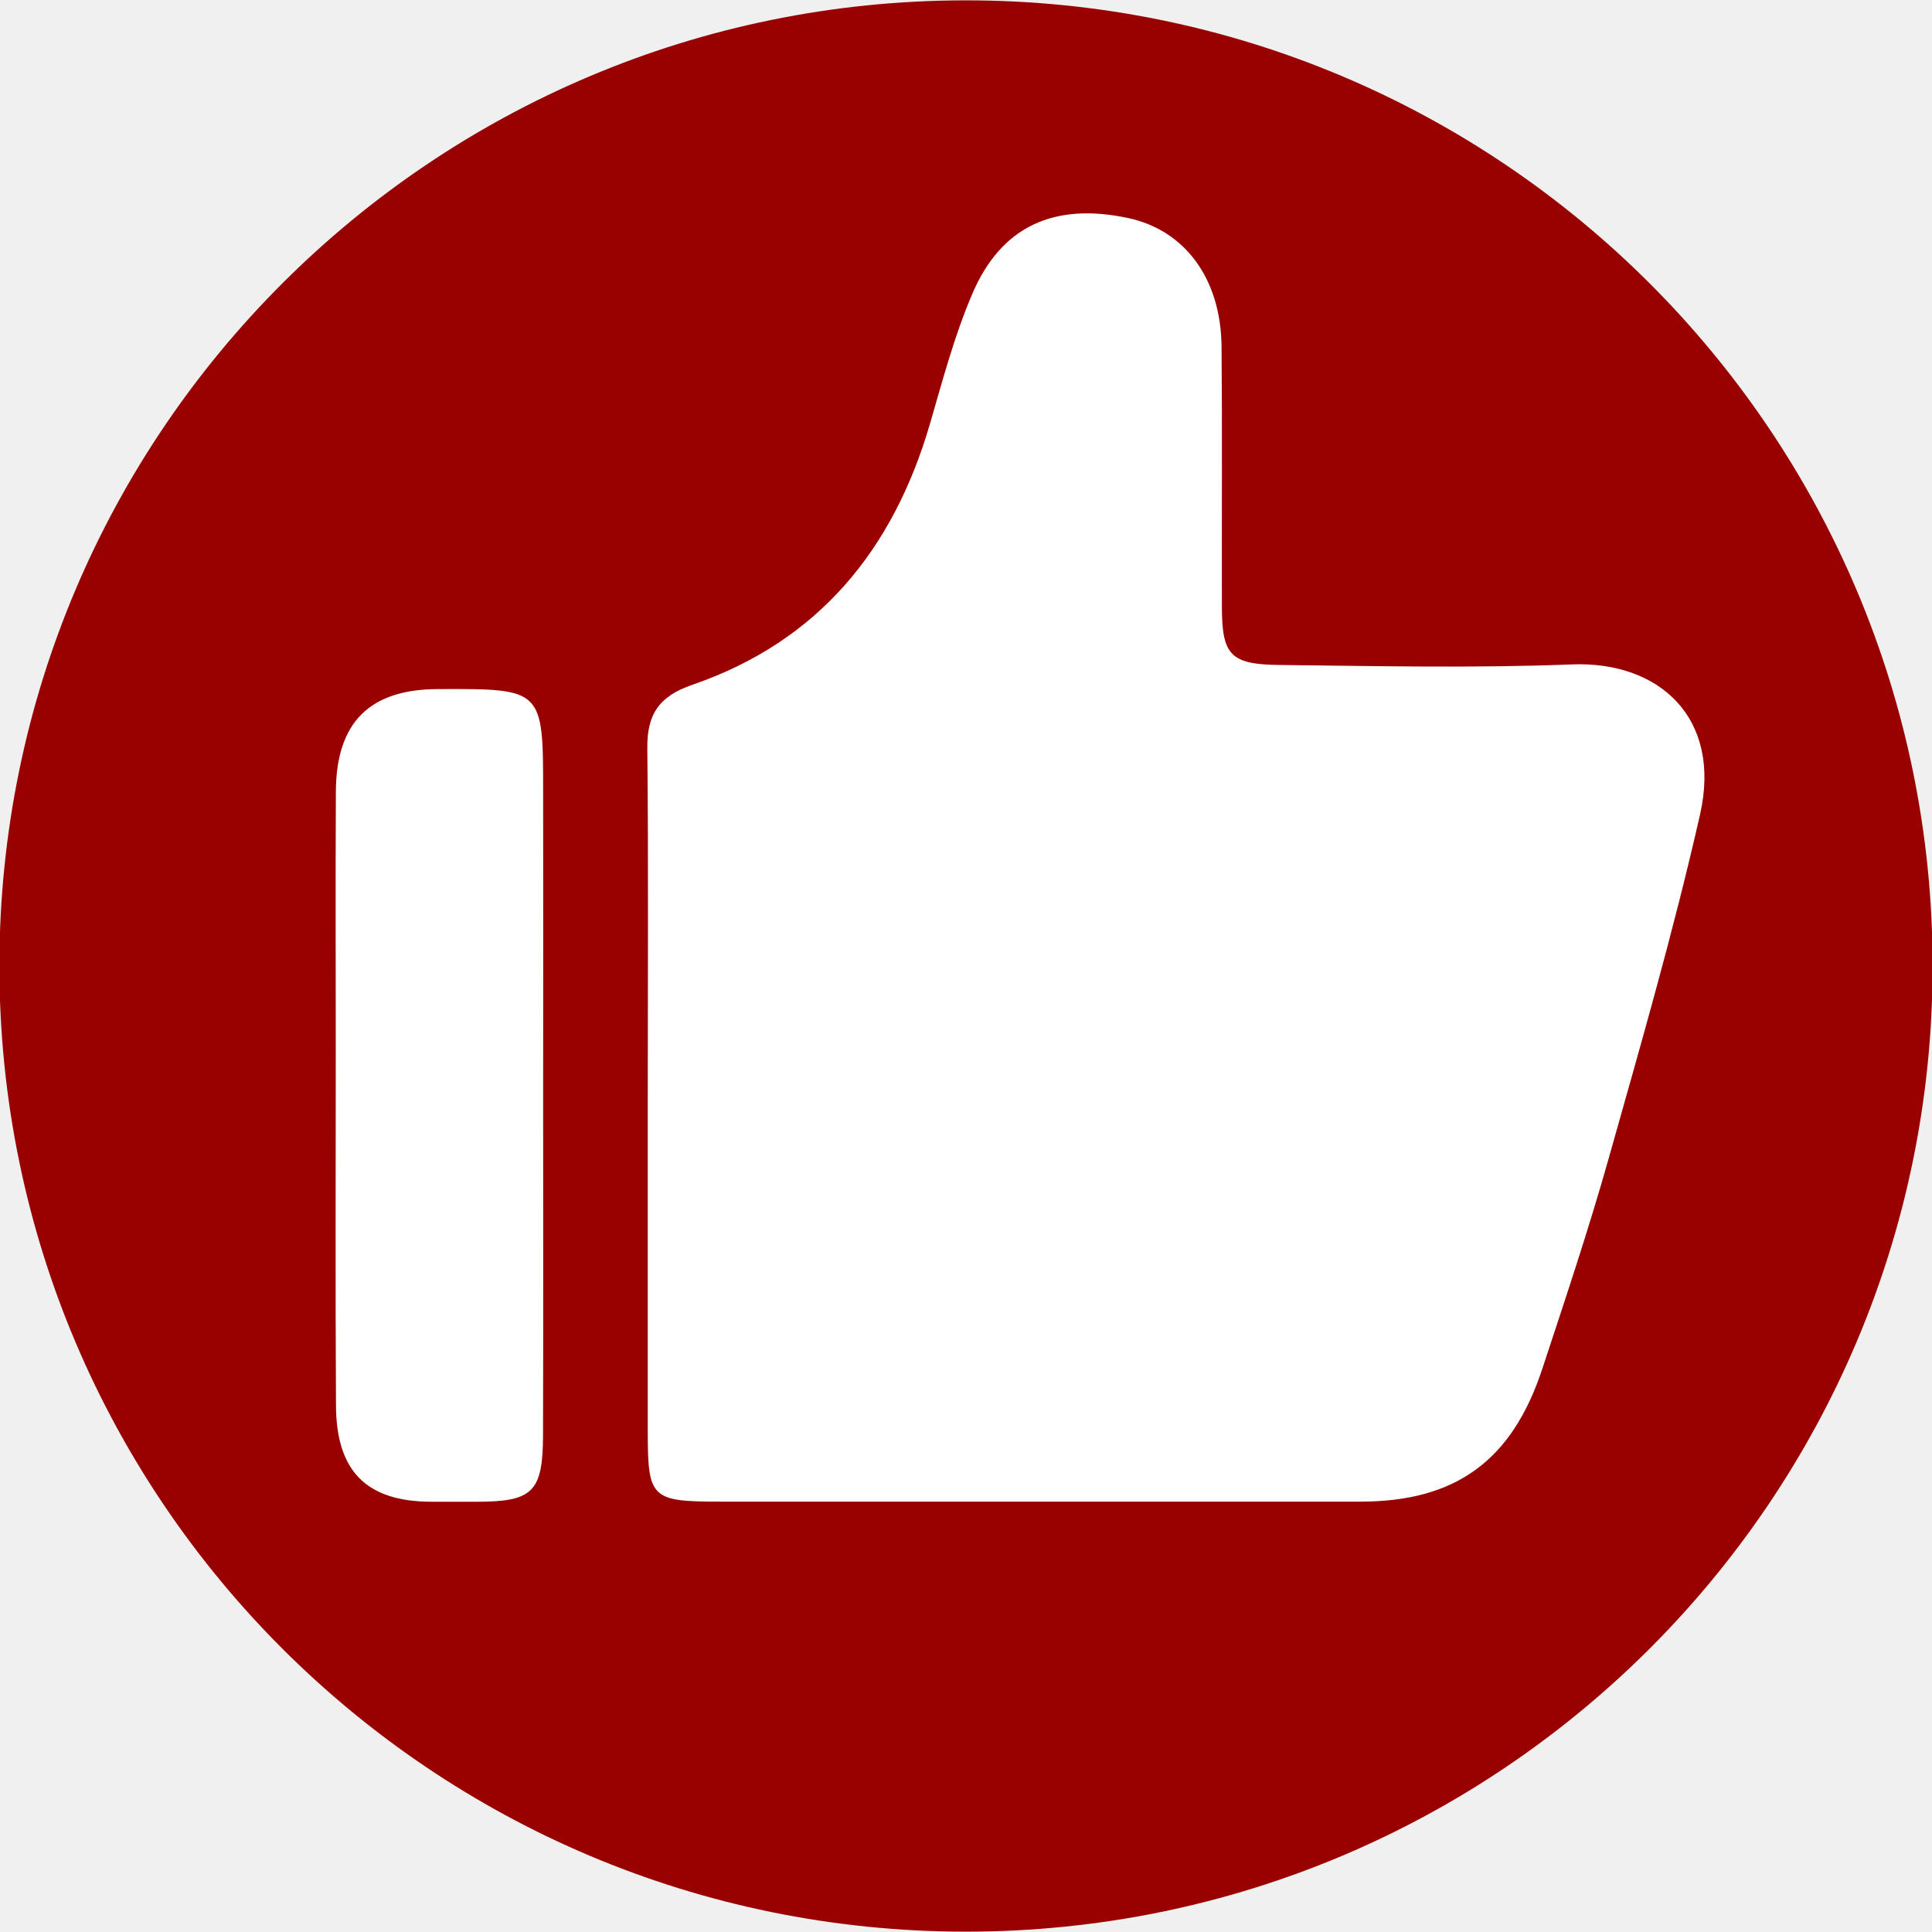
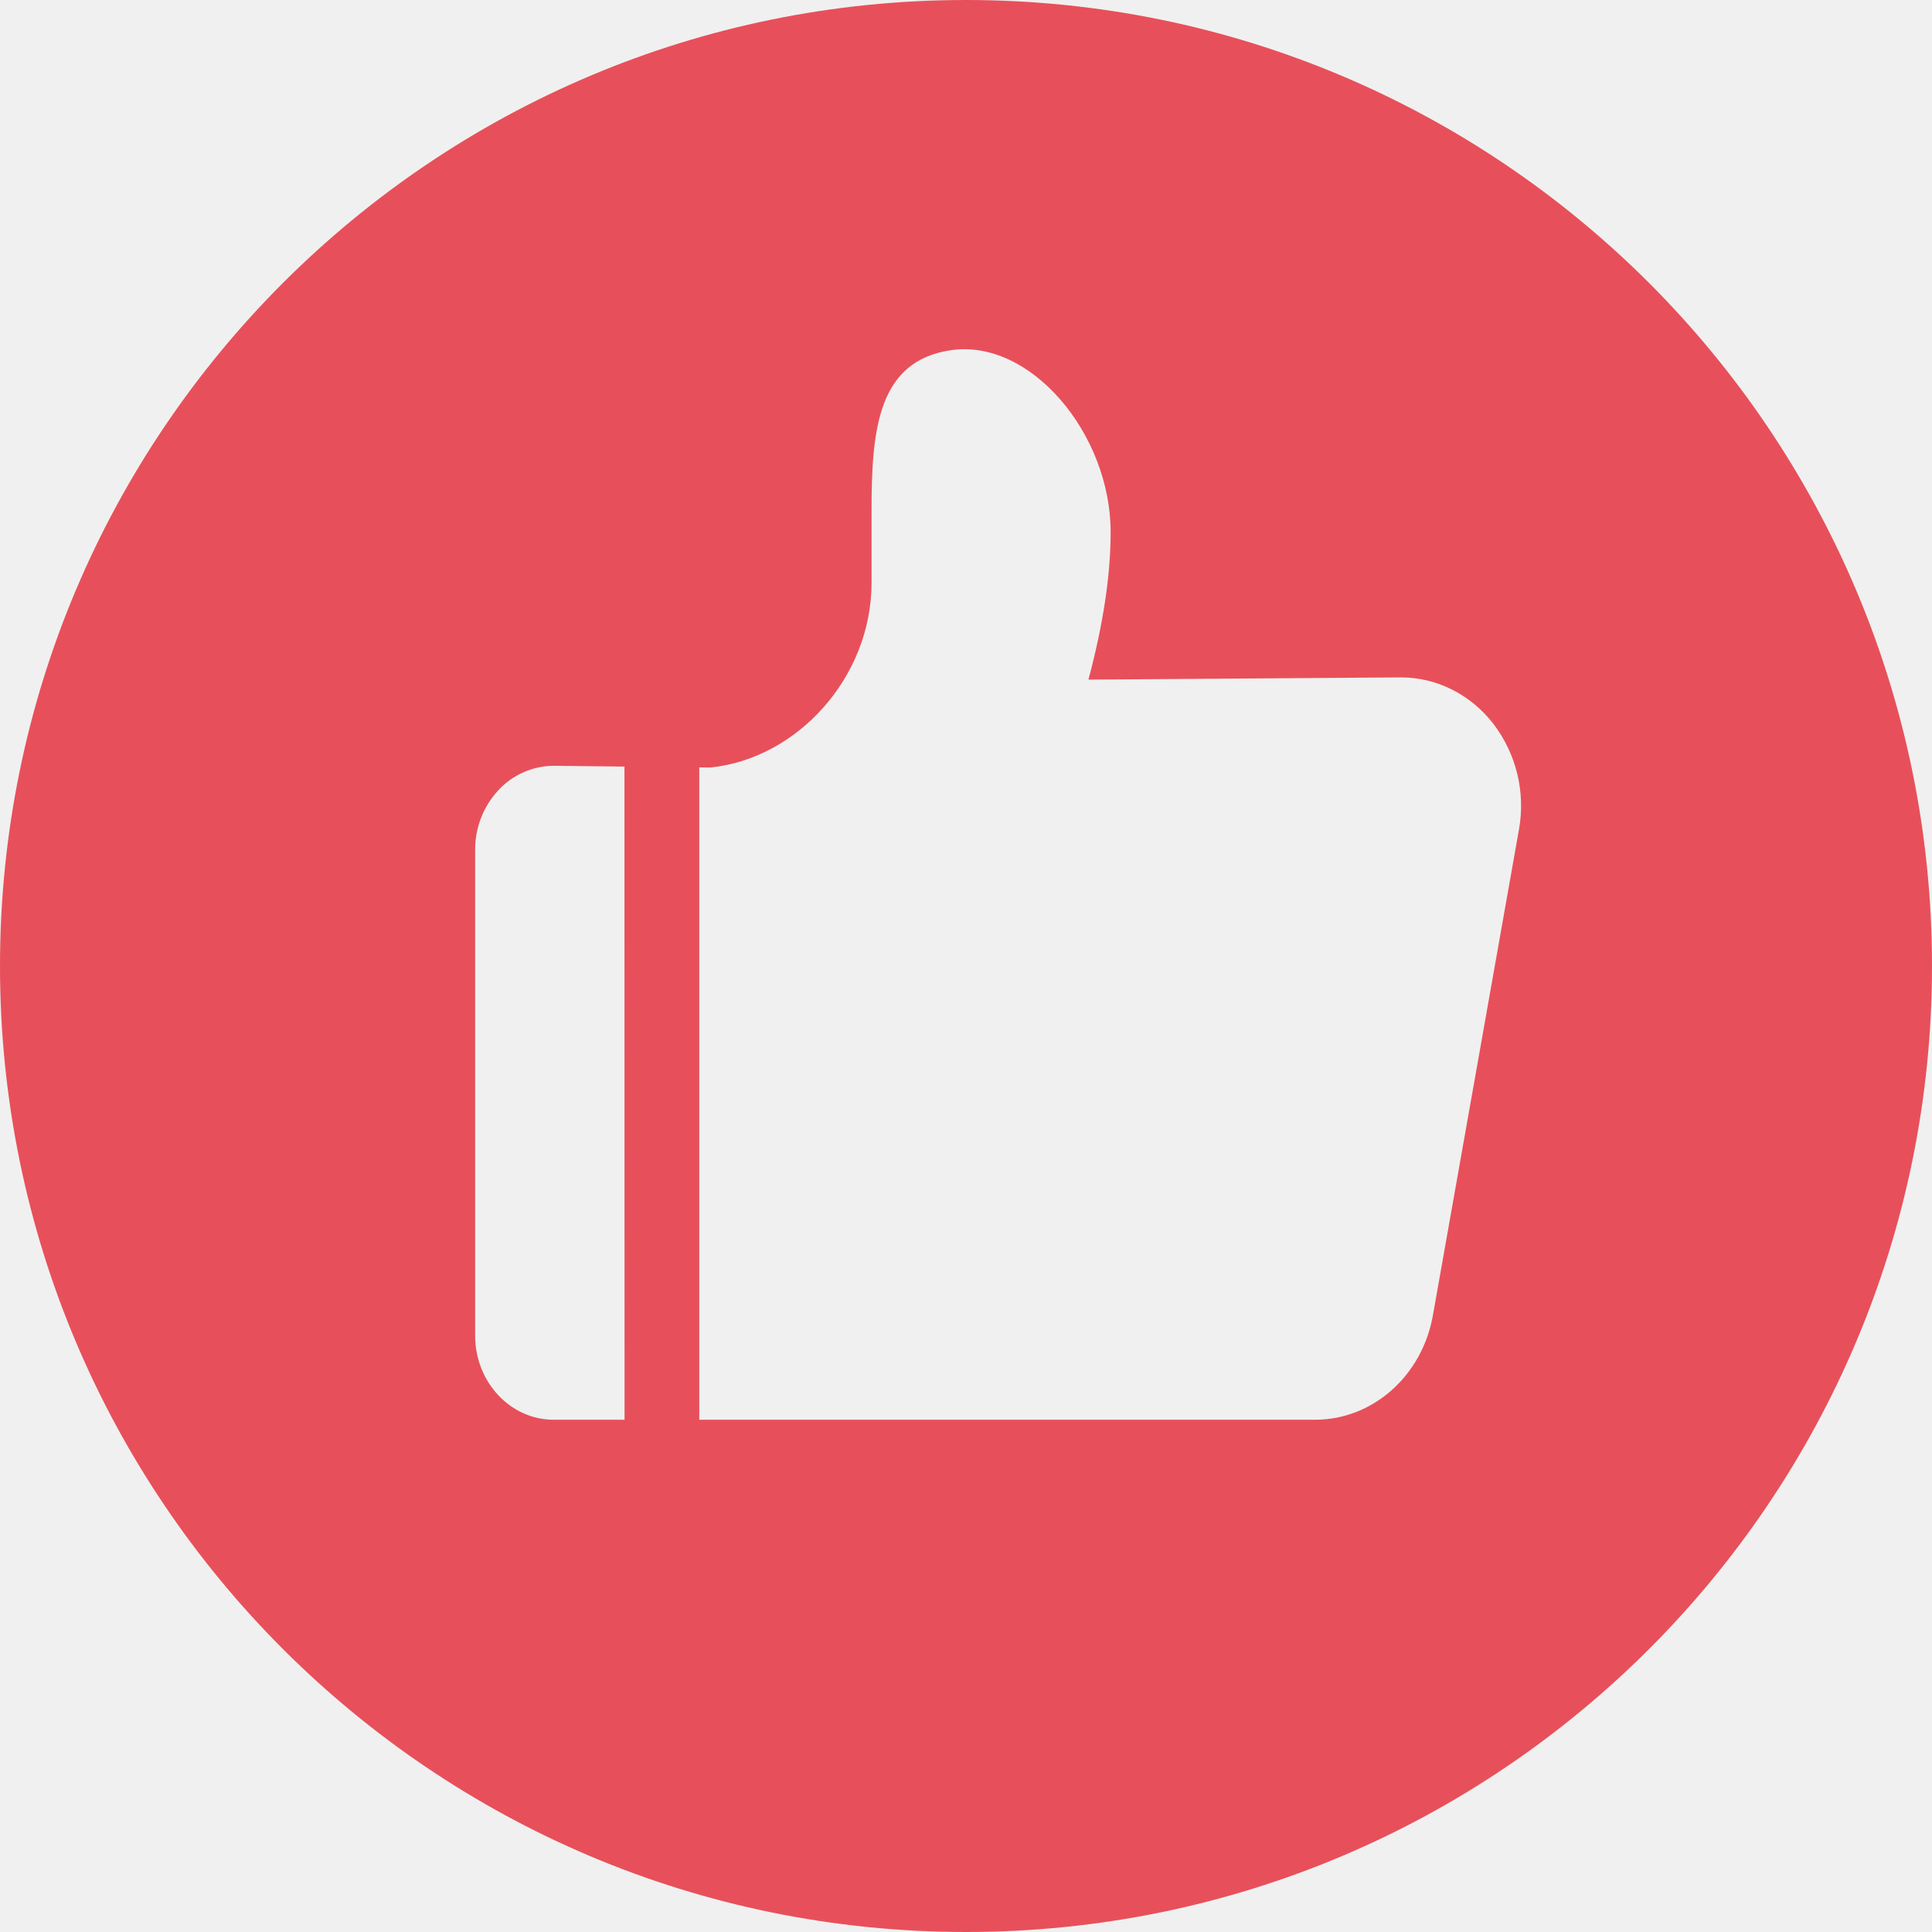
<svg xmlns="http://www.w3.org/2000/svg" class="icon" viewBox="0 0 1024 1024" version="1.1">
-   <path fill="#990000" d="m512,512m-512.316,0a512.316,511.815 0 1 0 1024.632,0a512.316,511.815 0 1 0 -1024.632,0z" />
-   <path fill="#ffffff" d="m343.323,582.335c0,-61.964 0.407,-123.928 -0.233,-185.834c-0.175,-18.02 6.284,-27.494 23.856,-33.54c66.912,-23.019 106.536,-71.672 125.97,-138.402c6.749,-23.193 12.975,-46.793 22.459,-68.881c15.303,-35.865 43.464,-48.479 82.564,-40.108c30.14,6.452 49.224,32.203 49.515,68.3c0.407,45.979 0.058,91.958 0.175,137.937c0.058,25.227 4.48,30.343 30.198,30.633c51.784,0.581 103.627,1.744 155.353,-0.291c46.082,-1.802 79.48,28.192 67.902,79.461c-13.906,61.383 -31.42,122.01 -48.526,182.637c-10.531,37.376 -22.925,74.287 -35.085,111.198c-16.059,48.827 -45.966,70.451 -96.47,70.451l-339.449,0c-36.482,0 -38.227,-1.744 -38.227,-37.318l0,-176.243zm-55.45,-1.337c0,60.046 0.116,120.092 -0.058,180.138c-0.116,29.529 -5.586,34.76 -34.504,34.819c-8.32,0 -16.641,0.058 -24.961,0c-33.922,-0.174 -50.039,-15.985 -50.272,-50.746c-0.349,-62.604 -0.116,-125.207 -0.116,-187.811c0,-45.979 -0.175,-92.016 0.058,-137.995c0.233,-36.562 17.921,-54.059 53.995,-54.175c55.799,-0.233 55.857,-0.233 55.857,54.756c0.058,53.652 0.058,107.304 0,161.014z" />
+   <path fill="#e7505a" d="m512,0c-282.765,0 -512,229.235 -512,512s229.235,512 512,512s512,-229.235 512,-512s-229.235,-512 -512,-512zm-180.977,752.499l-37.511,0c-23.022,0 -41.678,-20.009 -41.678,-44.585l0,-257.448a46.233,46.233 0 0 1 12.206,-31.532a40.36,40.36 0 0 1 29.425,-13.053l37.511,0.424l0.047,346.194zm474.053,-312.779l-45.609,257.448c-5.685,32.097 -31.909,55.32 -62.382,55.32l-326.456,0l0,-345.759l6.015,0.059c45.798,-4.708 85.298,-47.61 85.298,-97.951l0,-39.23c0,-43.444 4.108,-78.118 41.607,-83.933c42.537,-6.615 85.11,44.303 85.11,96.303c0,22.916 -3.931,48.94 -11.77,78.236l165.688,-1.177c18.926,0 36.864,9.016 48.94,24.611a71.48,71.48 0 0 1 13.559,56.073z" />
</svg>
